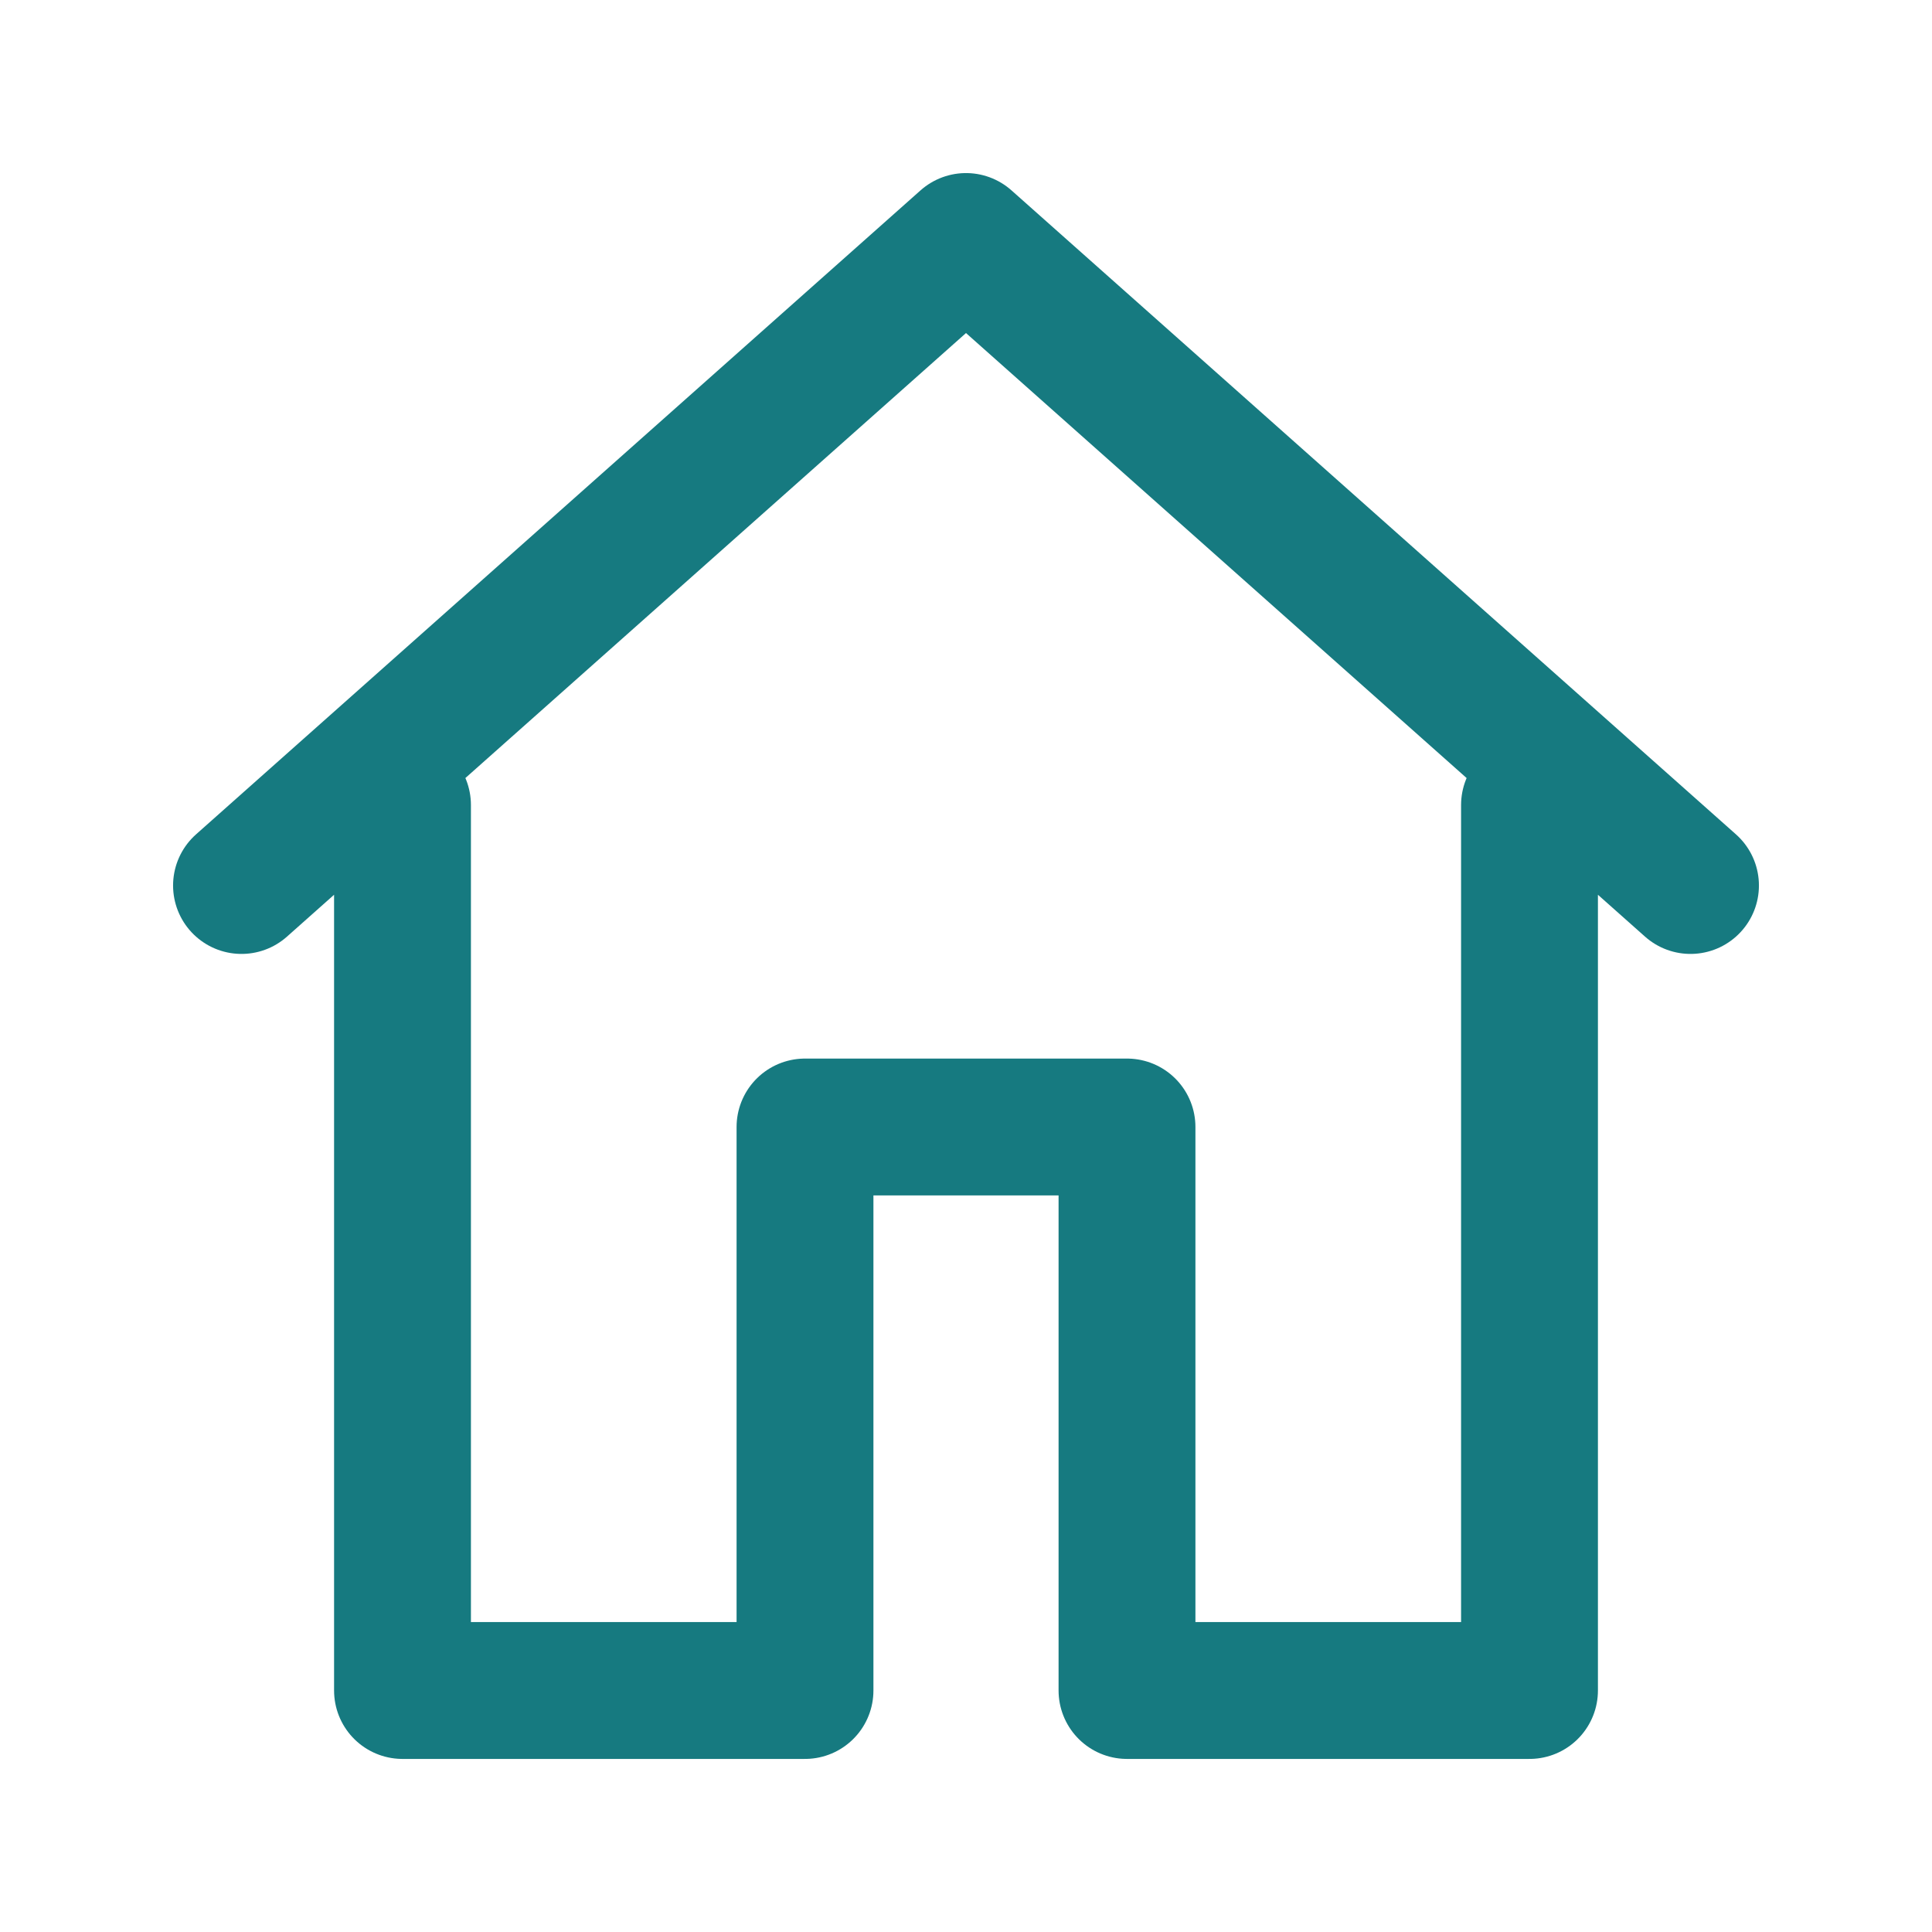
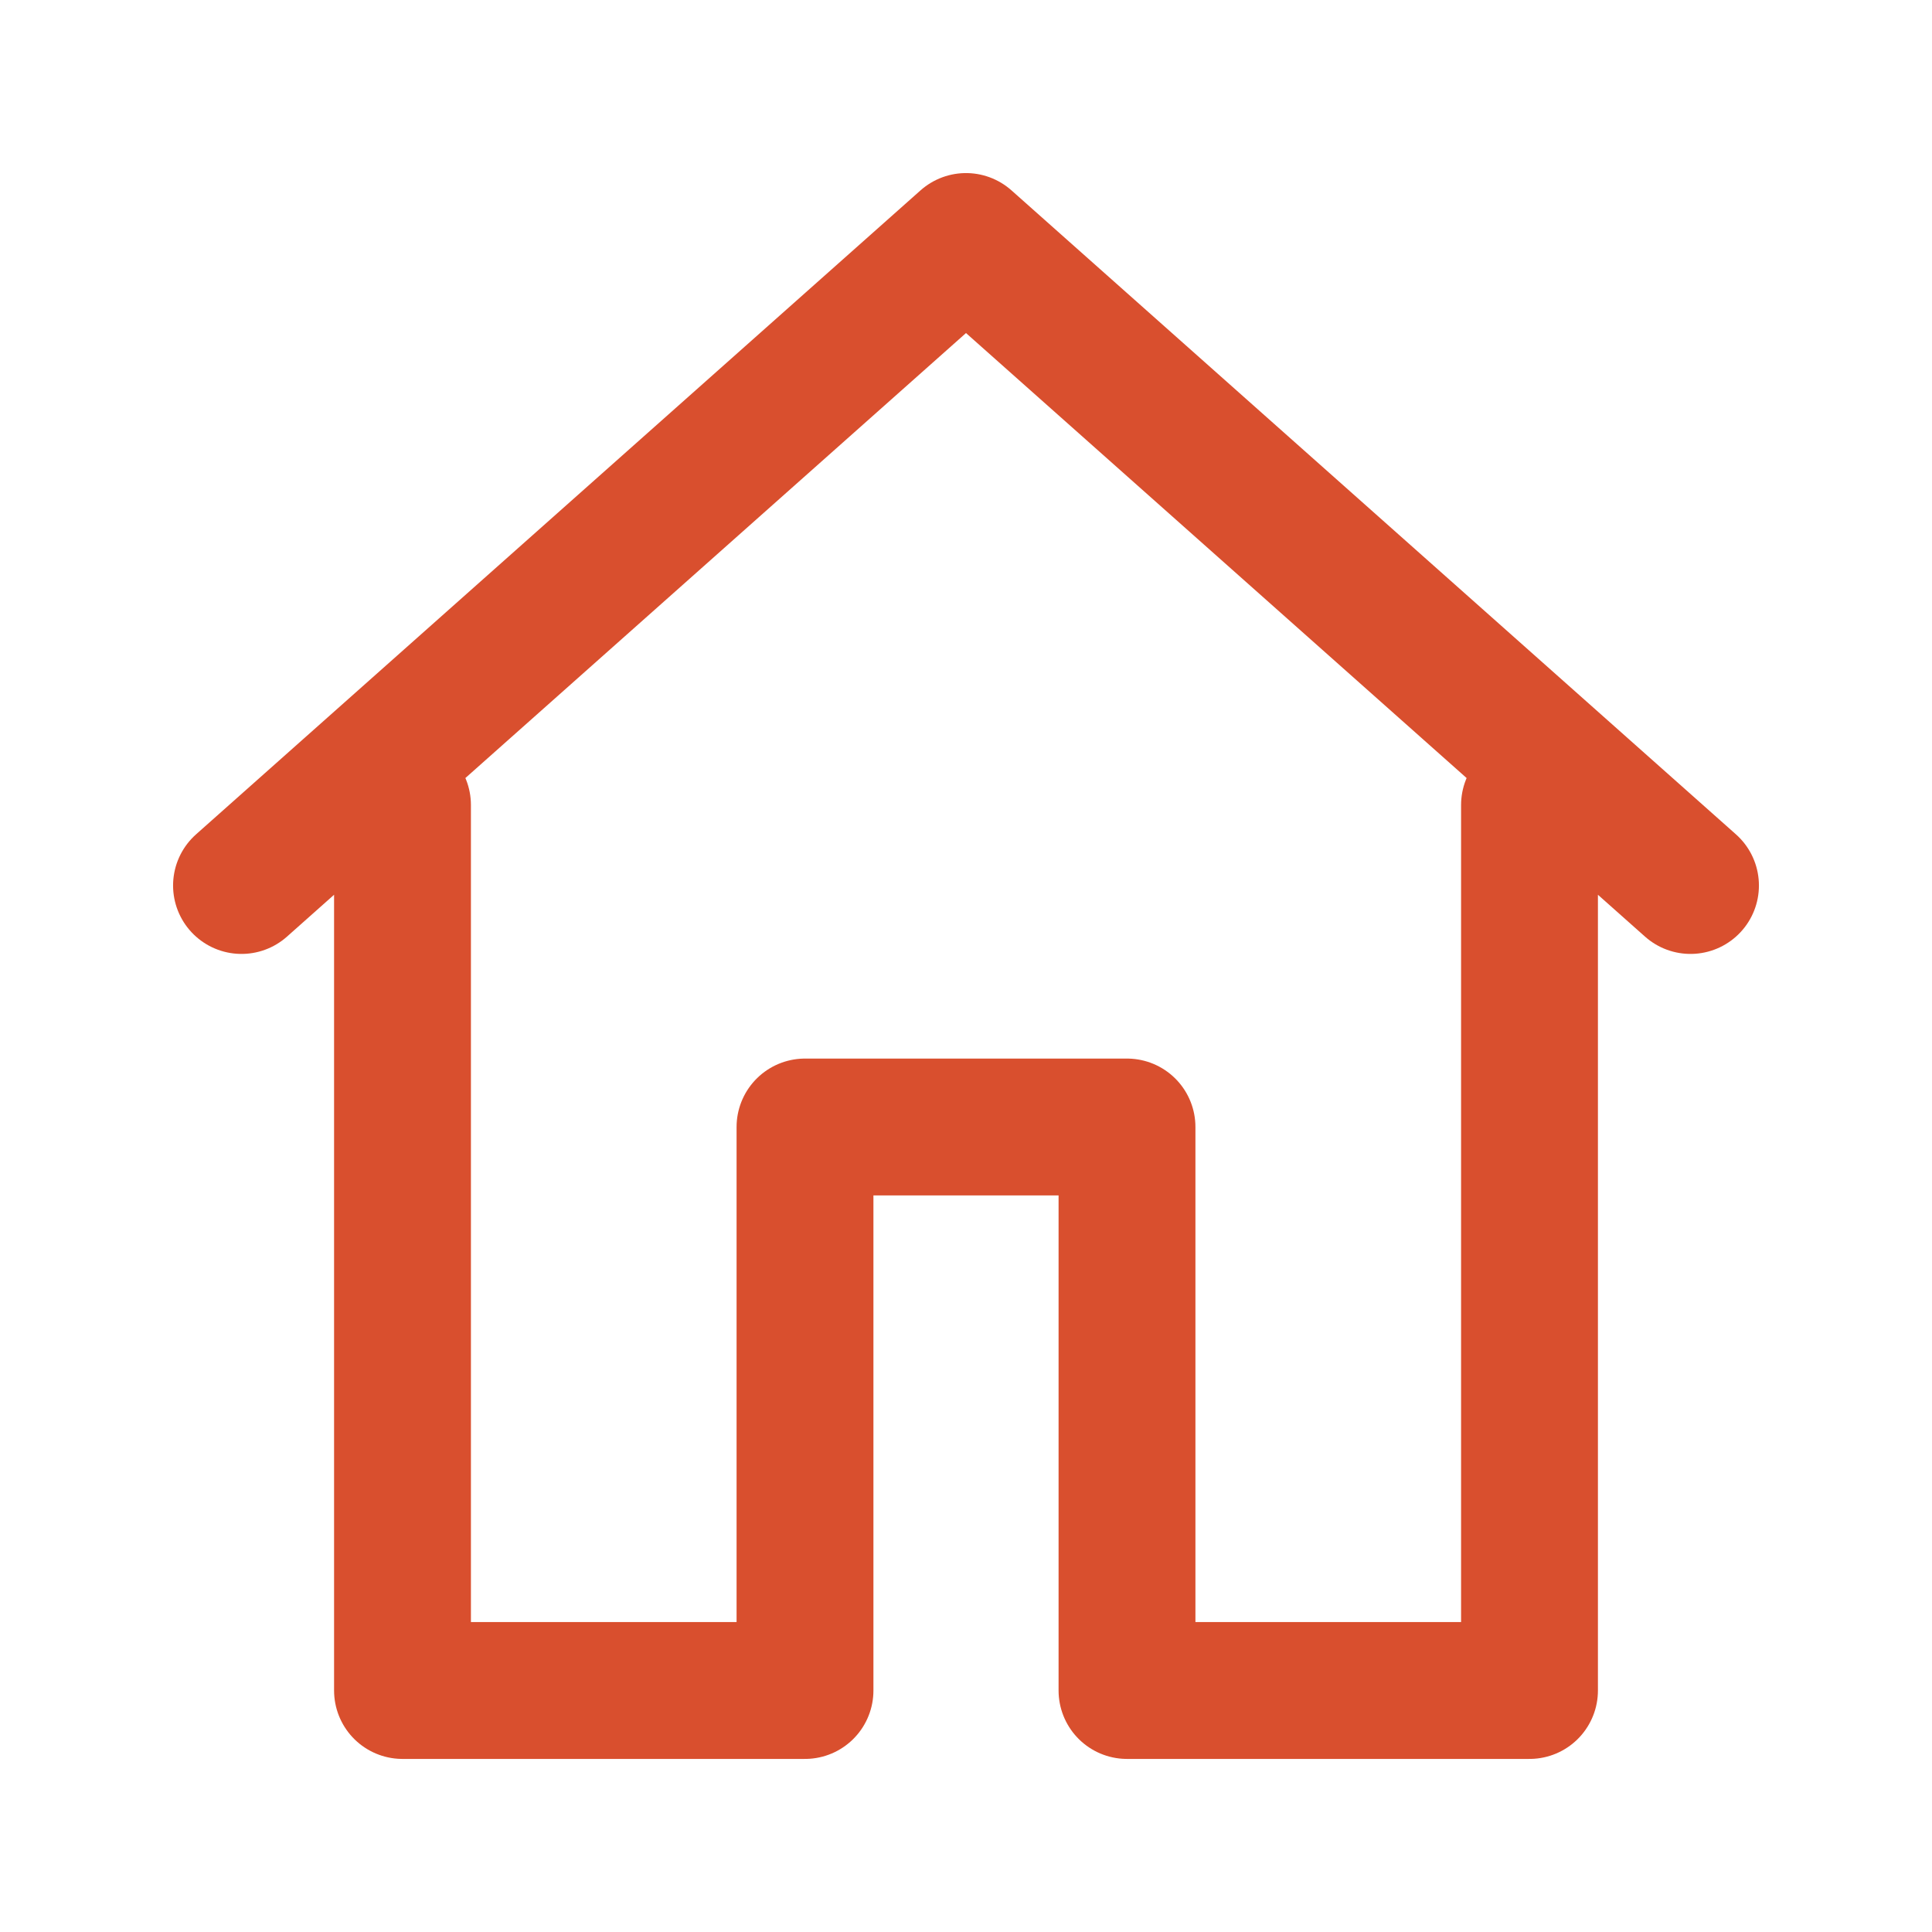
- <svg xmlns="http://www.w3.org/2000/svg" viewBox="0 0 24 24" fill="none" stroke="#167a80" stroke-width="1.7" stroke-linecap="round" stroke-linejoin="round">
+ <svg xmlns="http://www.w3.org/2000/svg" viewBox="0 0 24 24" fill="none" stroke="#d94f2e" stroke-width="1.7" stroke-linecap="round" stroke-linejoin="round">
  <path d="M3 11 12 3l9 8M5 10v11h5v-7h4v7h5V10" />
</svg>
